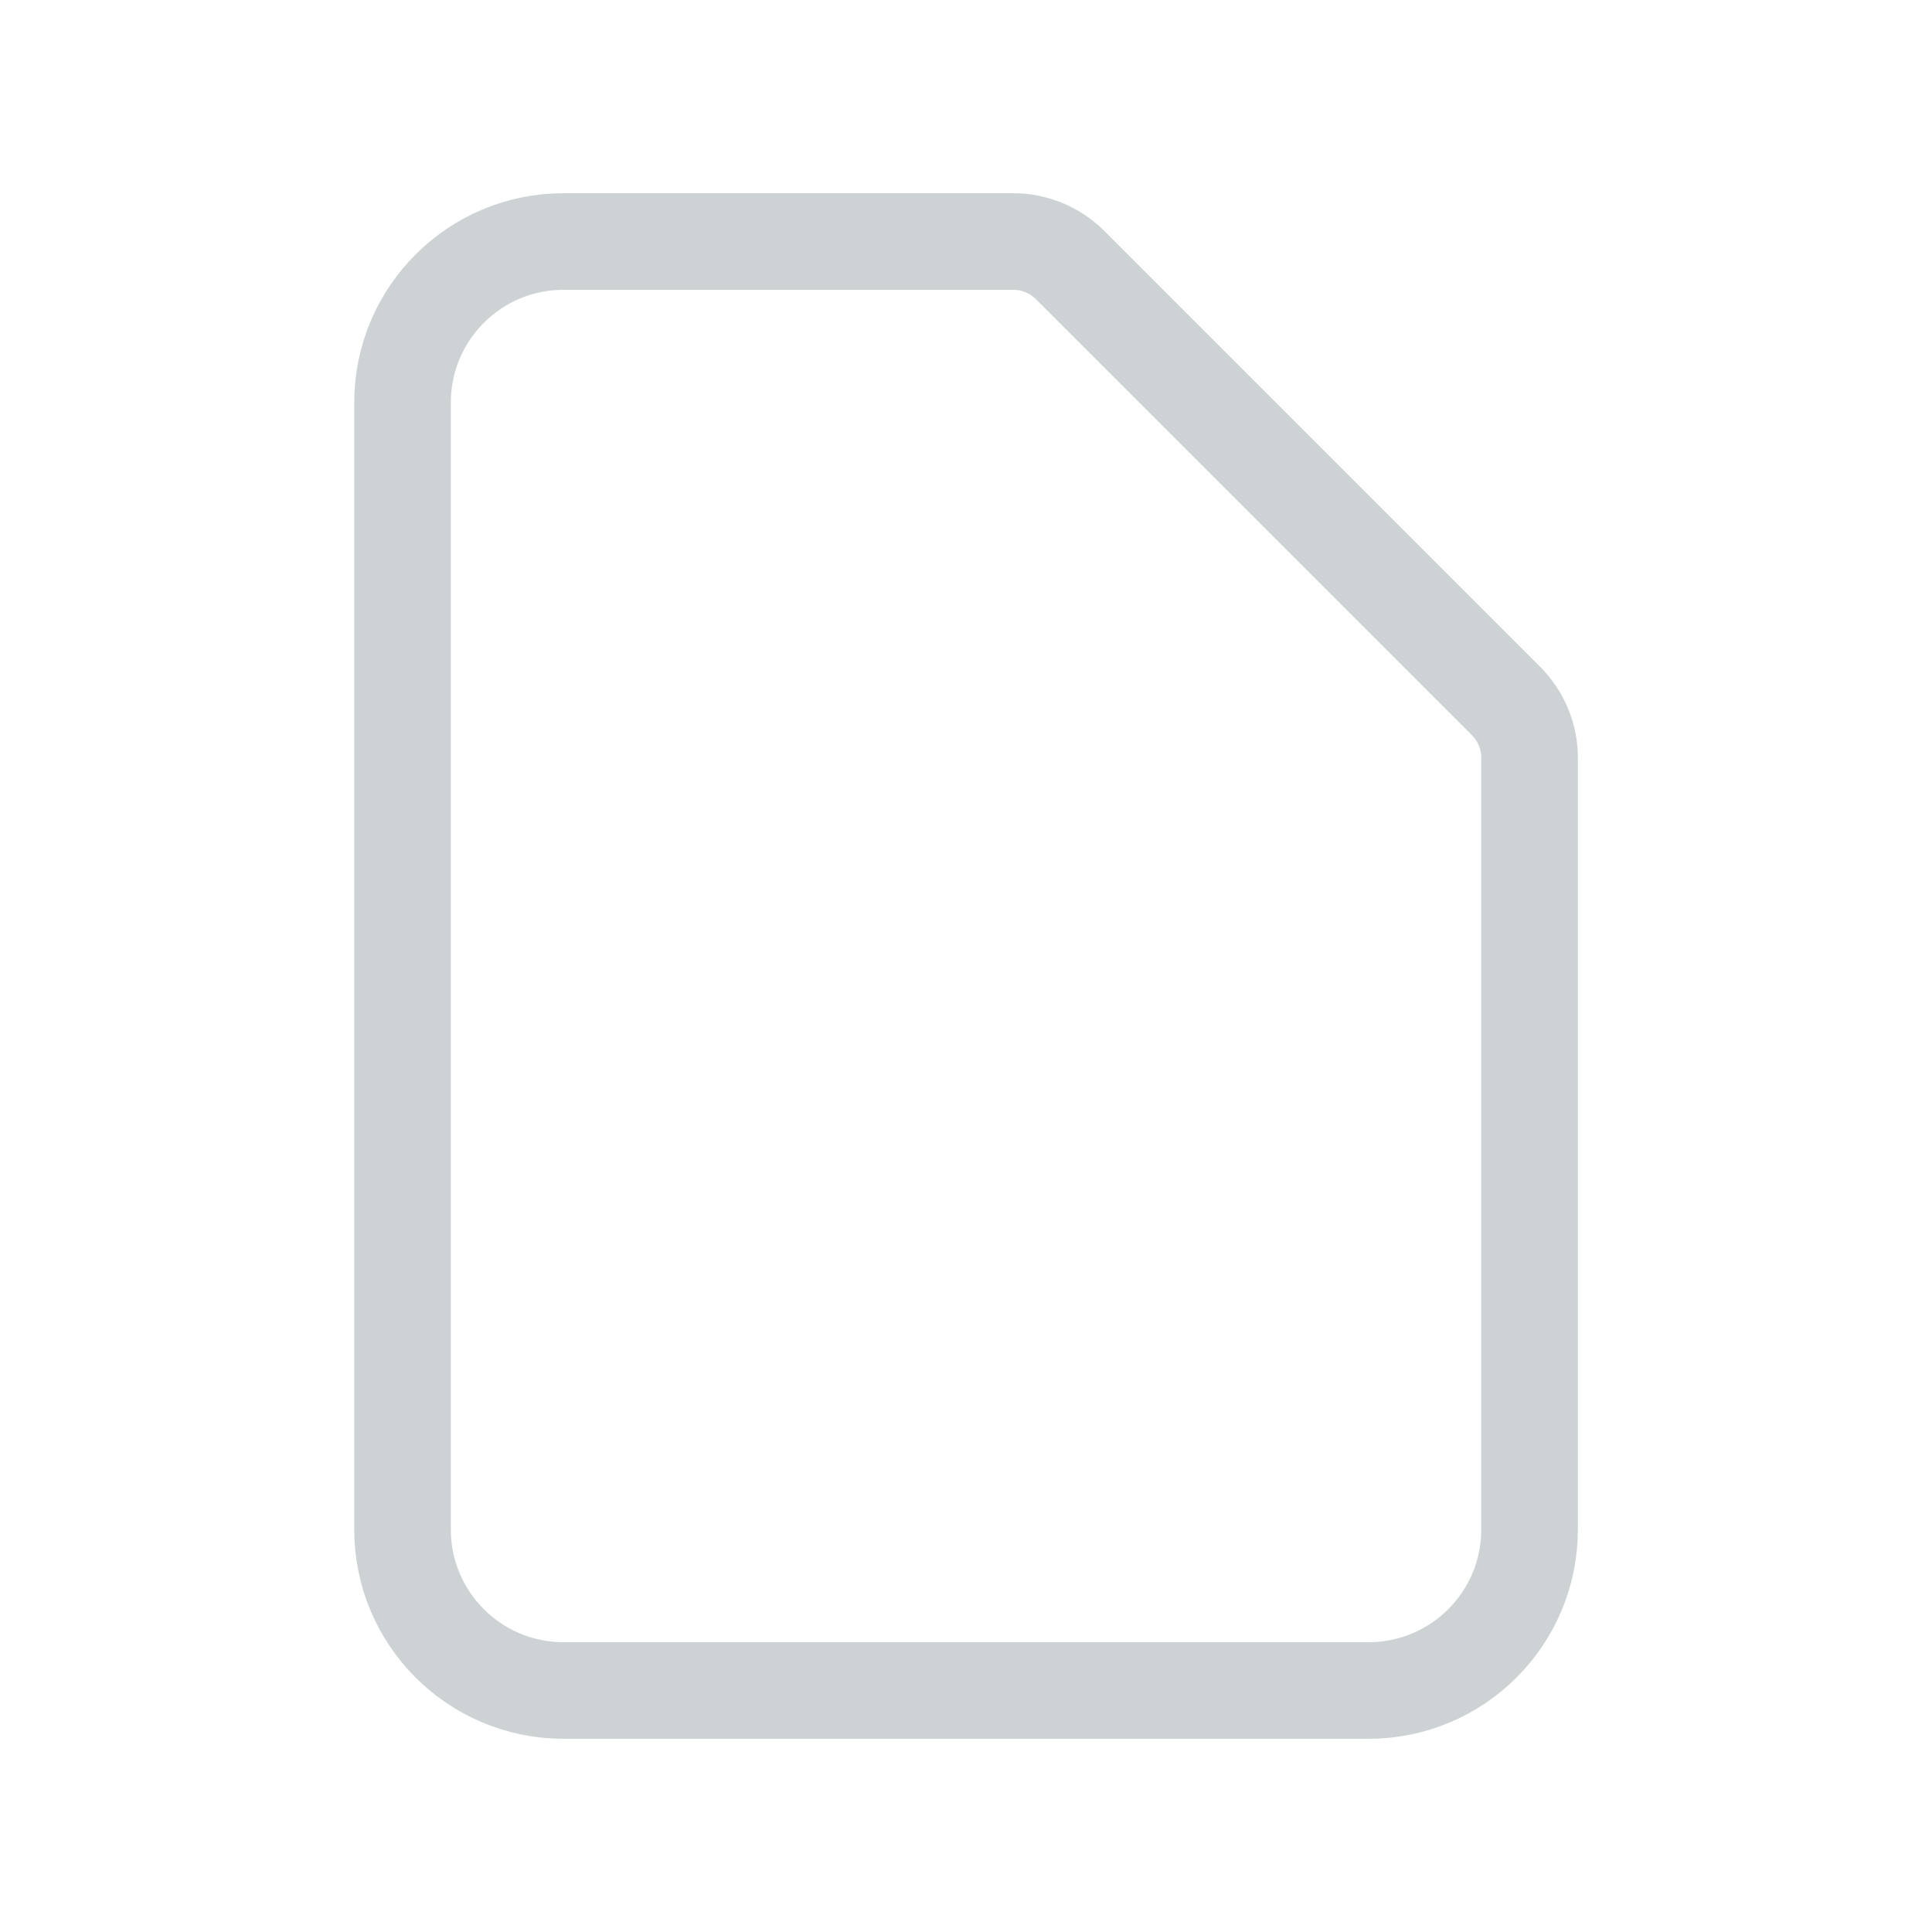
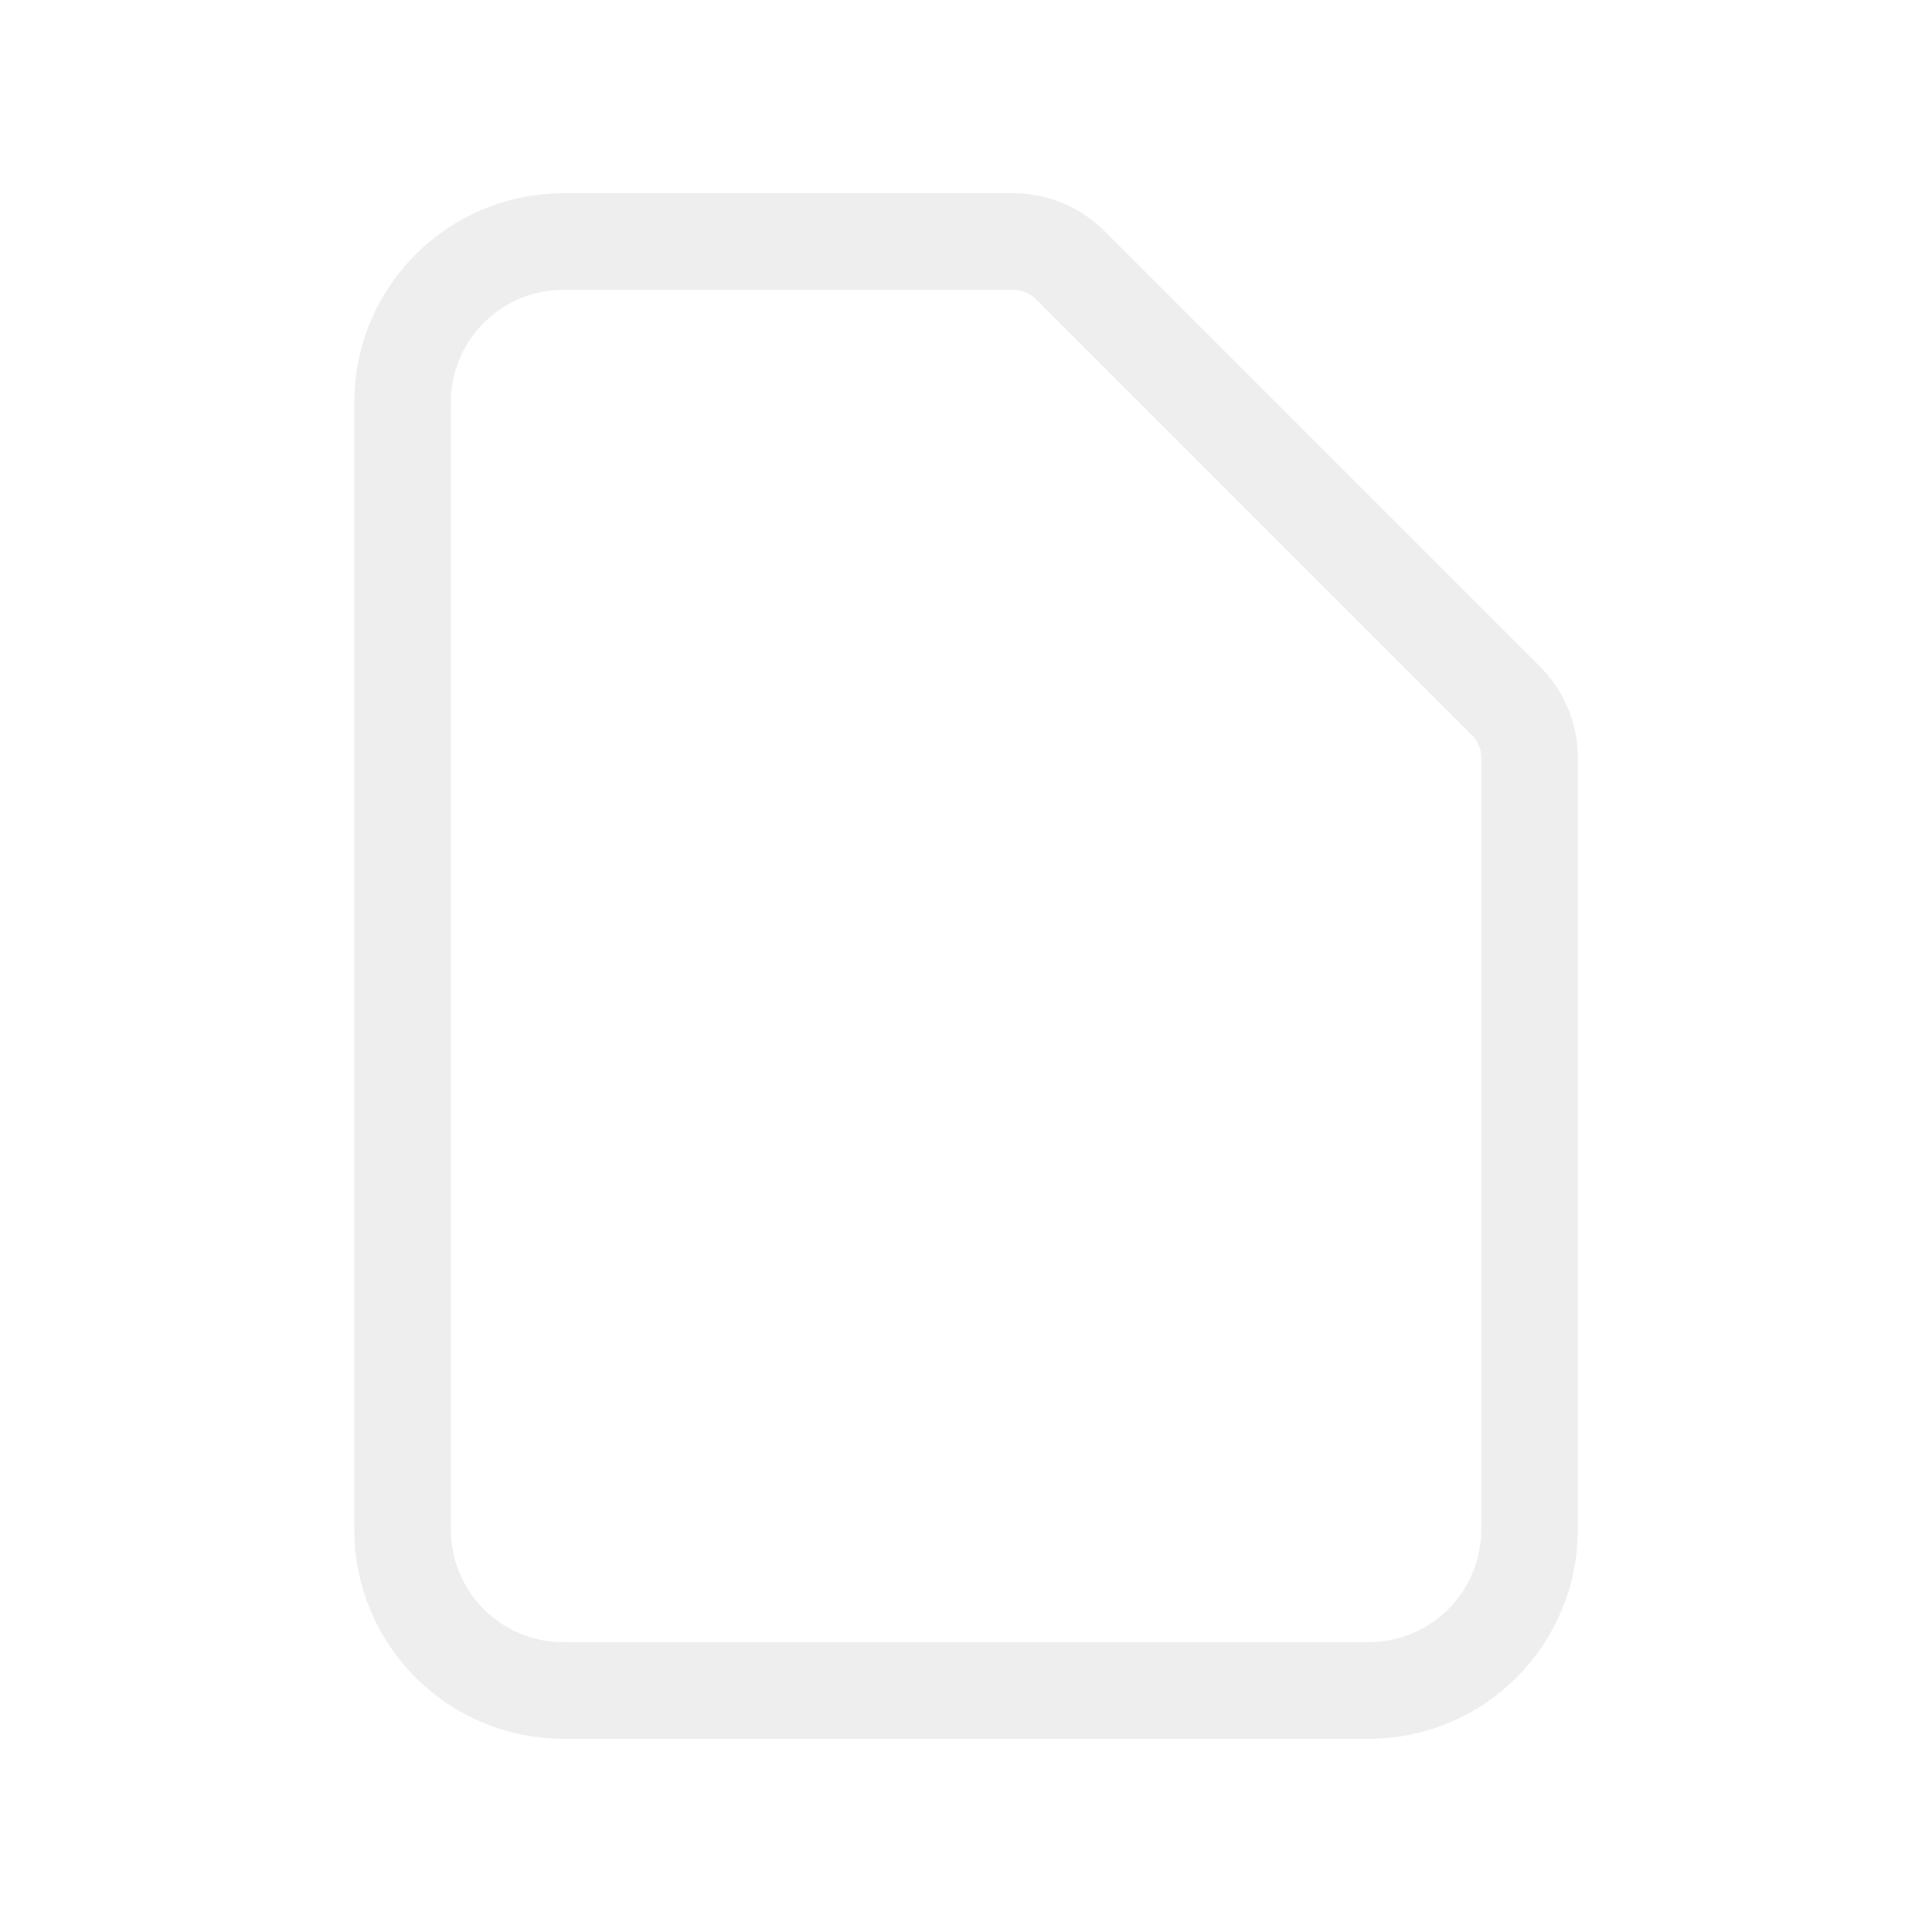
<svg xmlns="http://www.w3.org/2000/svg" width="20" height="20" viewBox="0 0 20 20" fill="none">
-   <path d="M5.834 17.5H14.167C15.088 17.5 15.834 16.754 15.834 15.833V7.845C15.834 7.624 15.746 7.412 15.59 7.256L11.078 2.744C10.921 2.588 10.71 2.5 10.489 2.5H5.834C4.913 2.5 4.167 3.246 4.167 4.167V15.833C4.167 16.754 4.913 17.5 5.834 17.5Z" stroke="#CDD3D4" stroke-linecap="round" stroke-linejoin="round" />
+   <path d="M5.834 17.5H14.167C15.088 17.5 15.834 16.754 15.834 15.833V7.845C15.834 7.624 15.746 7.412 15.59 7.256L11.078 2.744C10.921 2.588 10.71 2.5 10.489 2.5H5.834C4.913 2.5 4.167 3.246 4.167 4.167V15.833C4.167 16.754 4.913 17.5 5.834 17.5Z" stroke="#eeeeee" stroke-linecap="round" stroke-linejoin="round" />
</svg>
